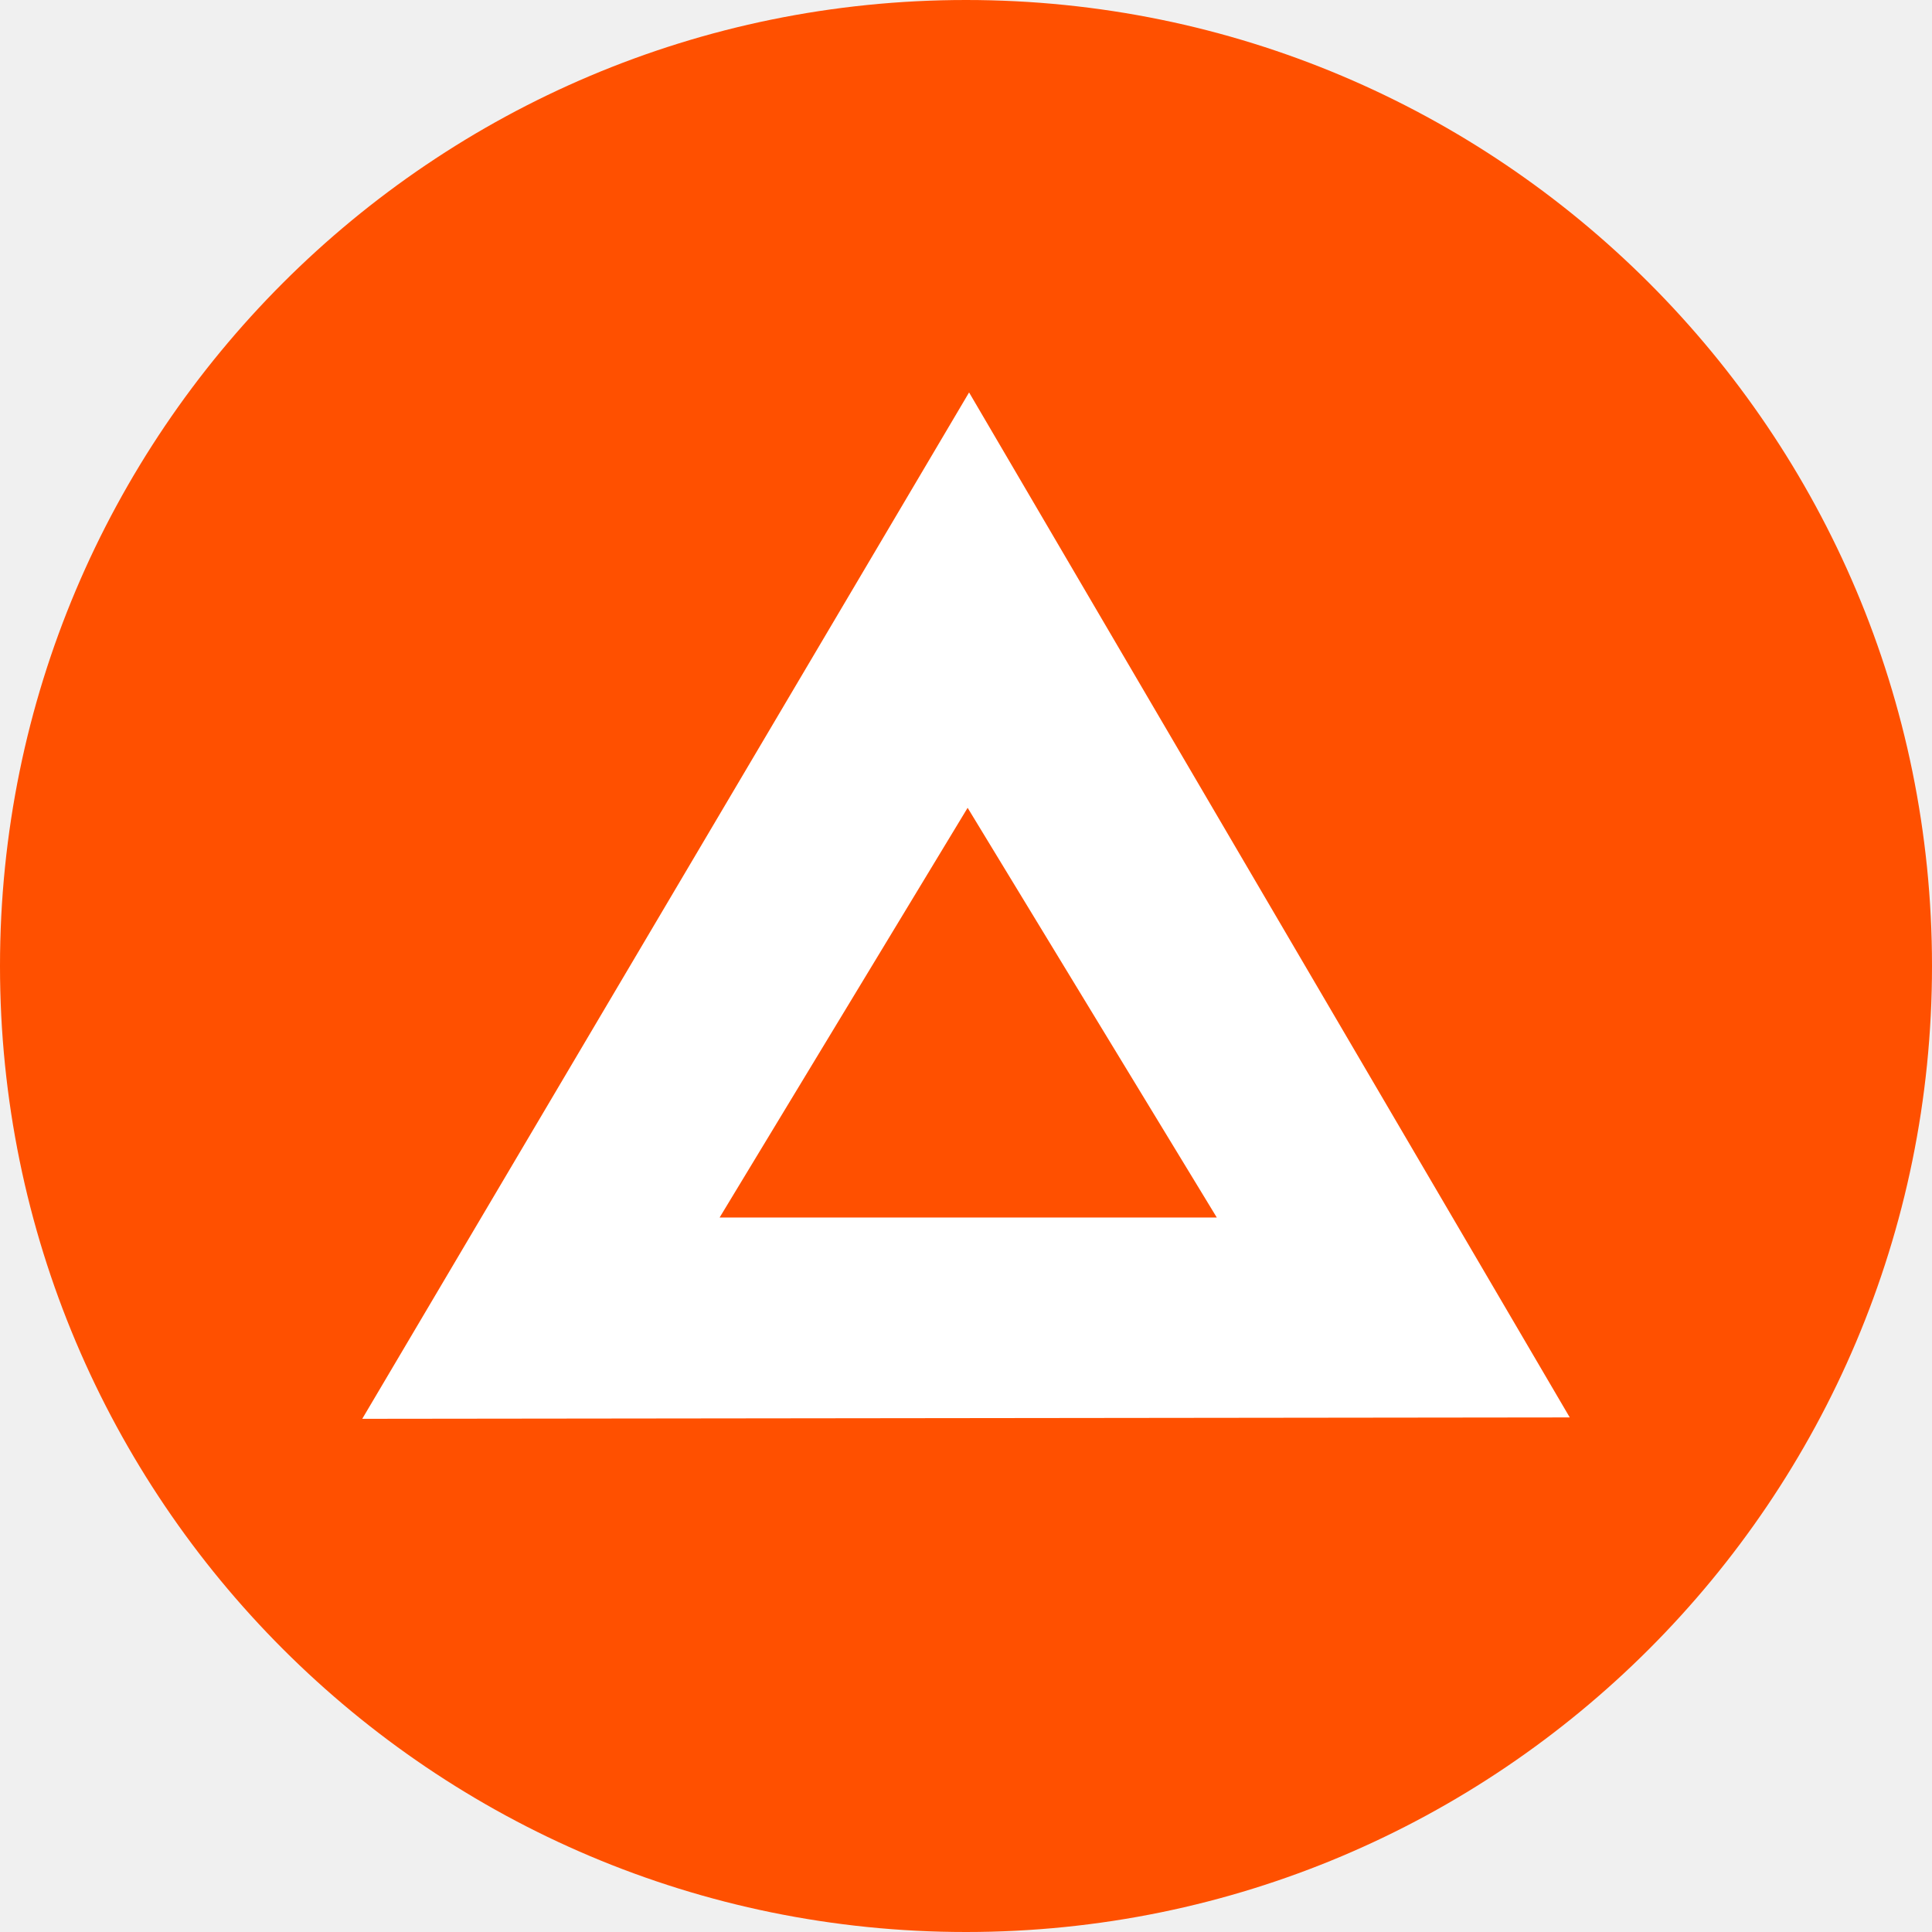
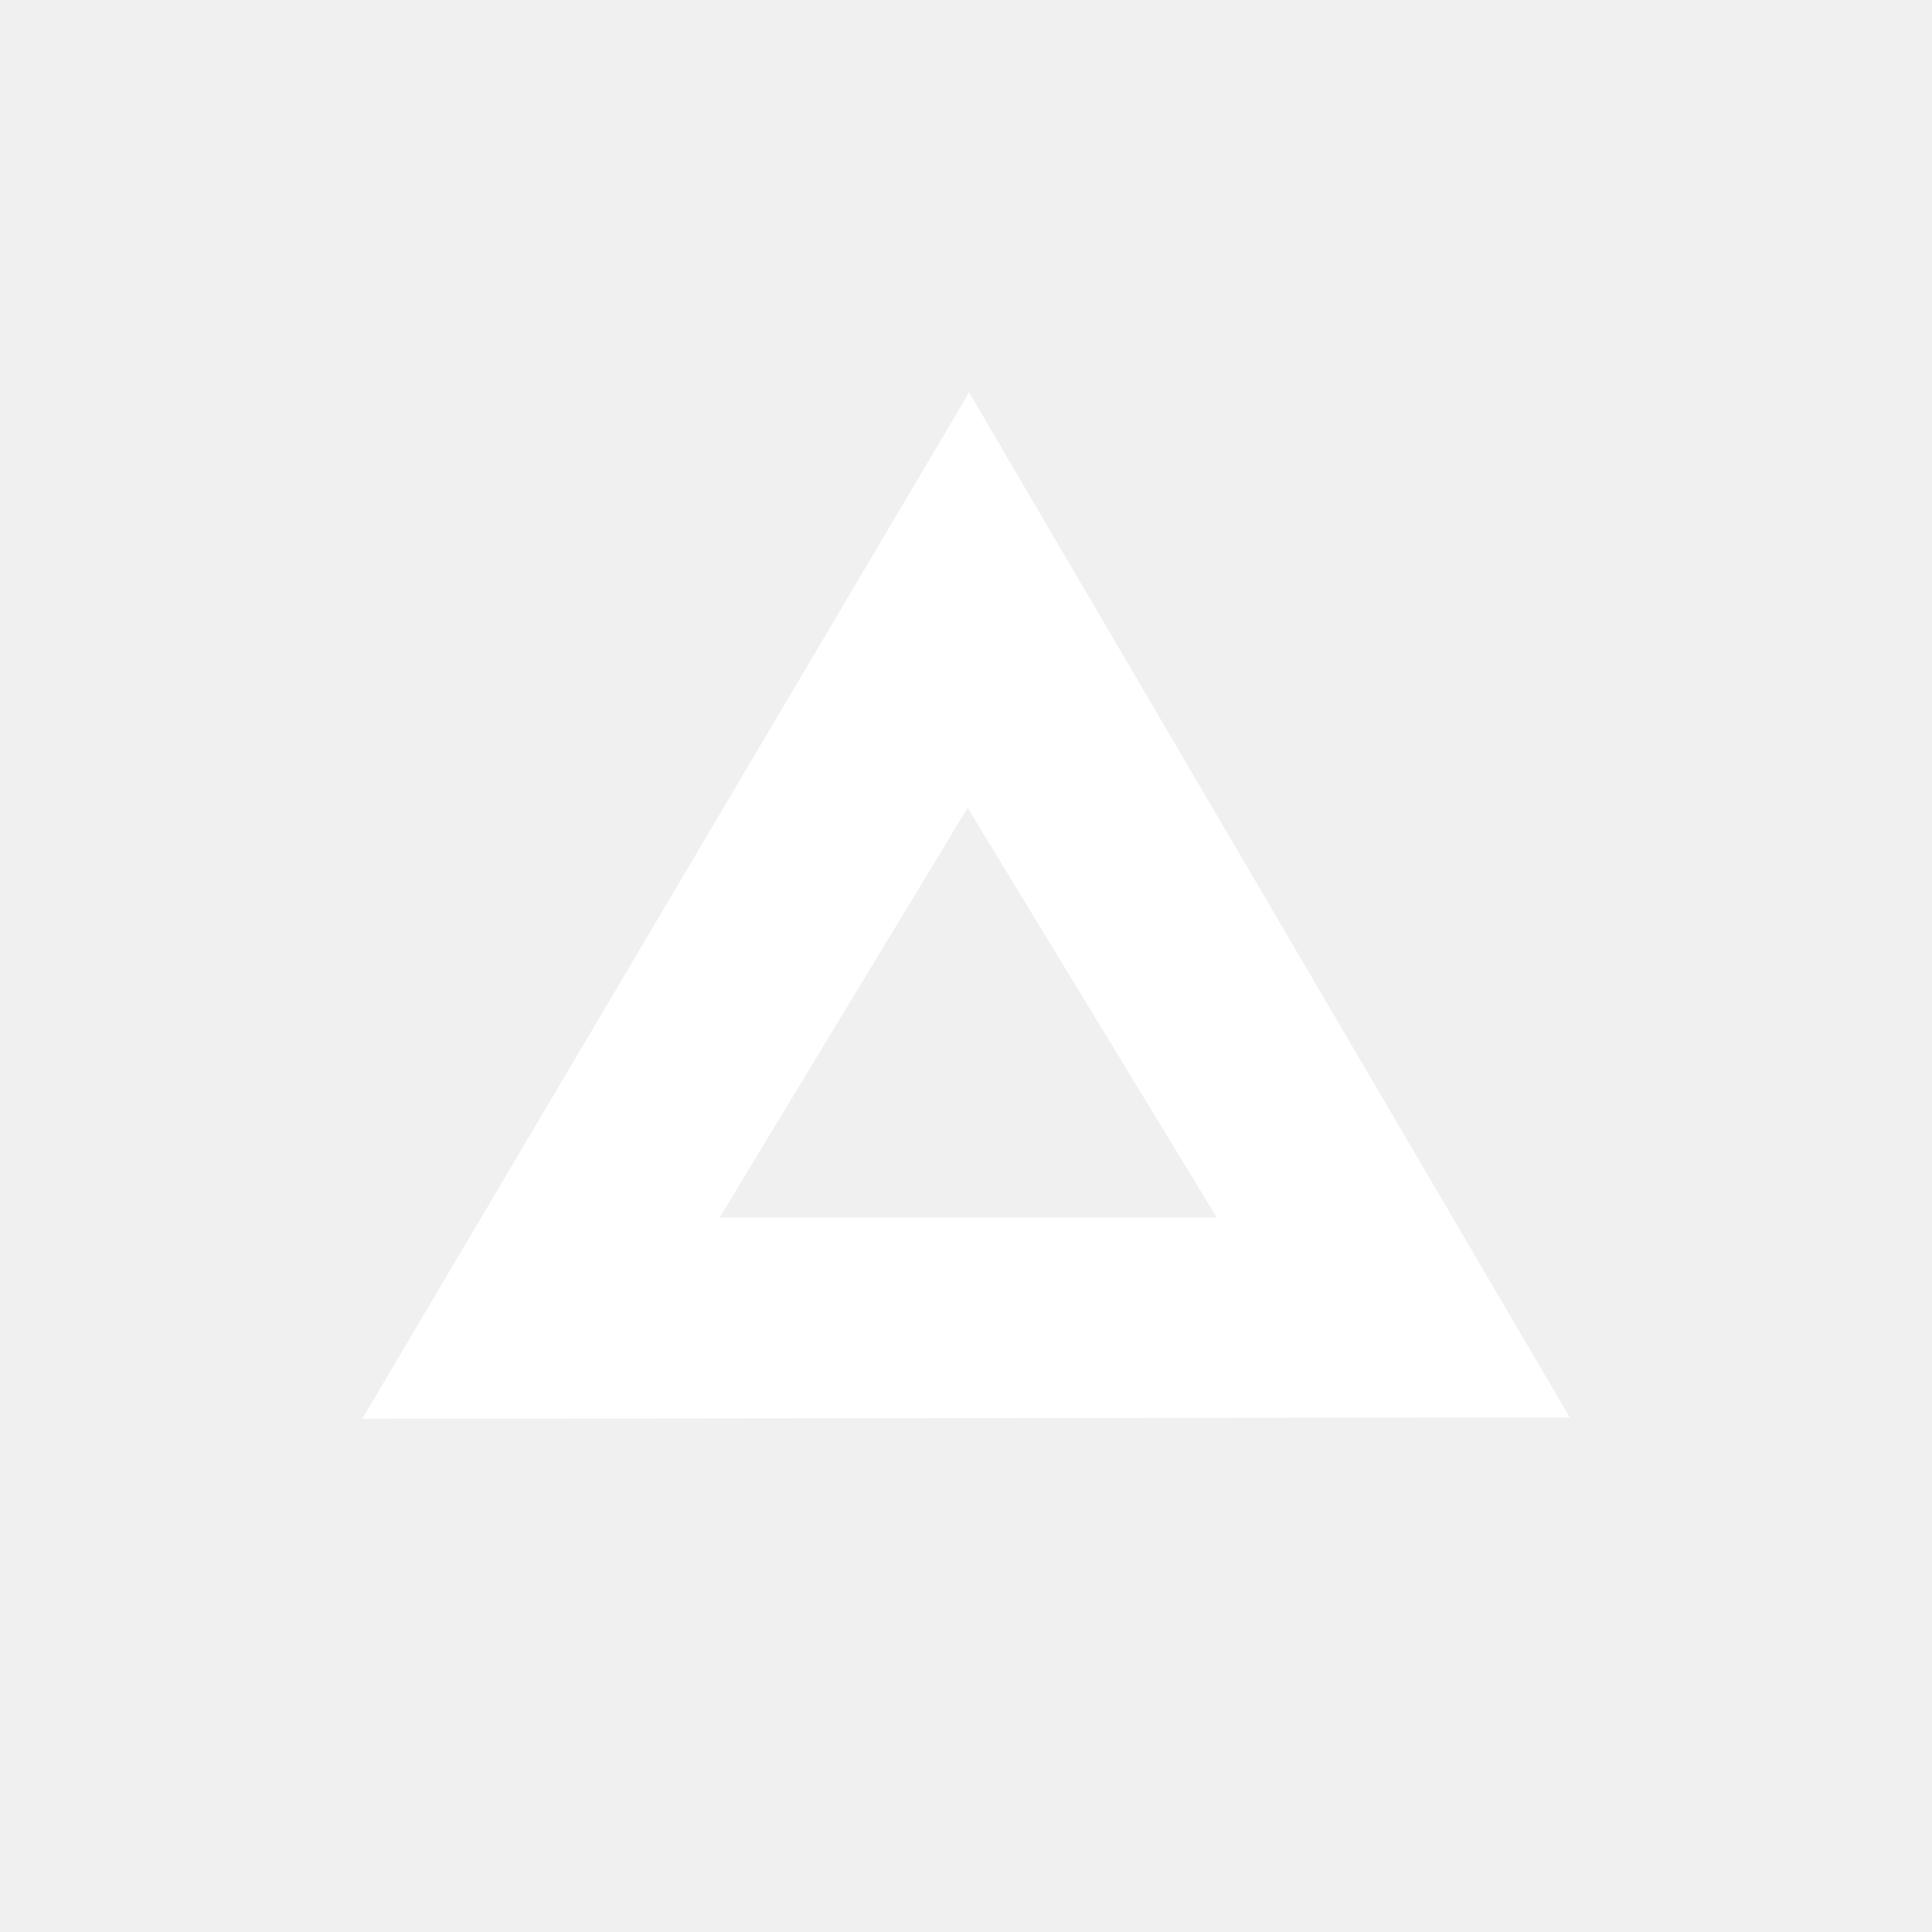
<svg xmlns="http://www.w3.org/2000/svg" width="32" height="32">
  <g fill="none">
-     <circle cx="16" cy="16" r="16" fill="#FF5000" />
    <path fill="#FFF" d="M6 23.5l10.051-17L26 23.477 6 23.5zm10.027-10.12l-4.108 6.786h8.235l-4.127-6.786z" />
  </g>
</svg>
